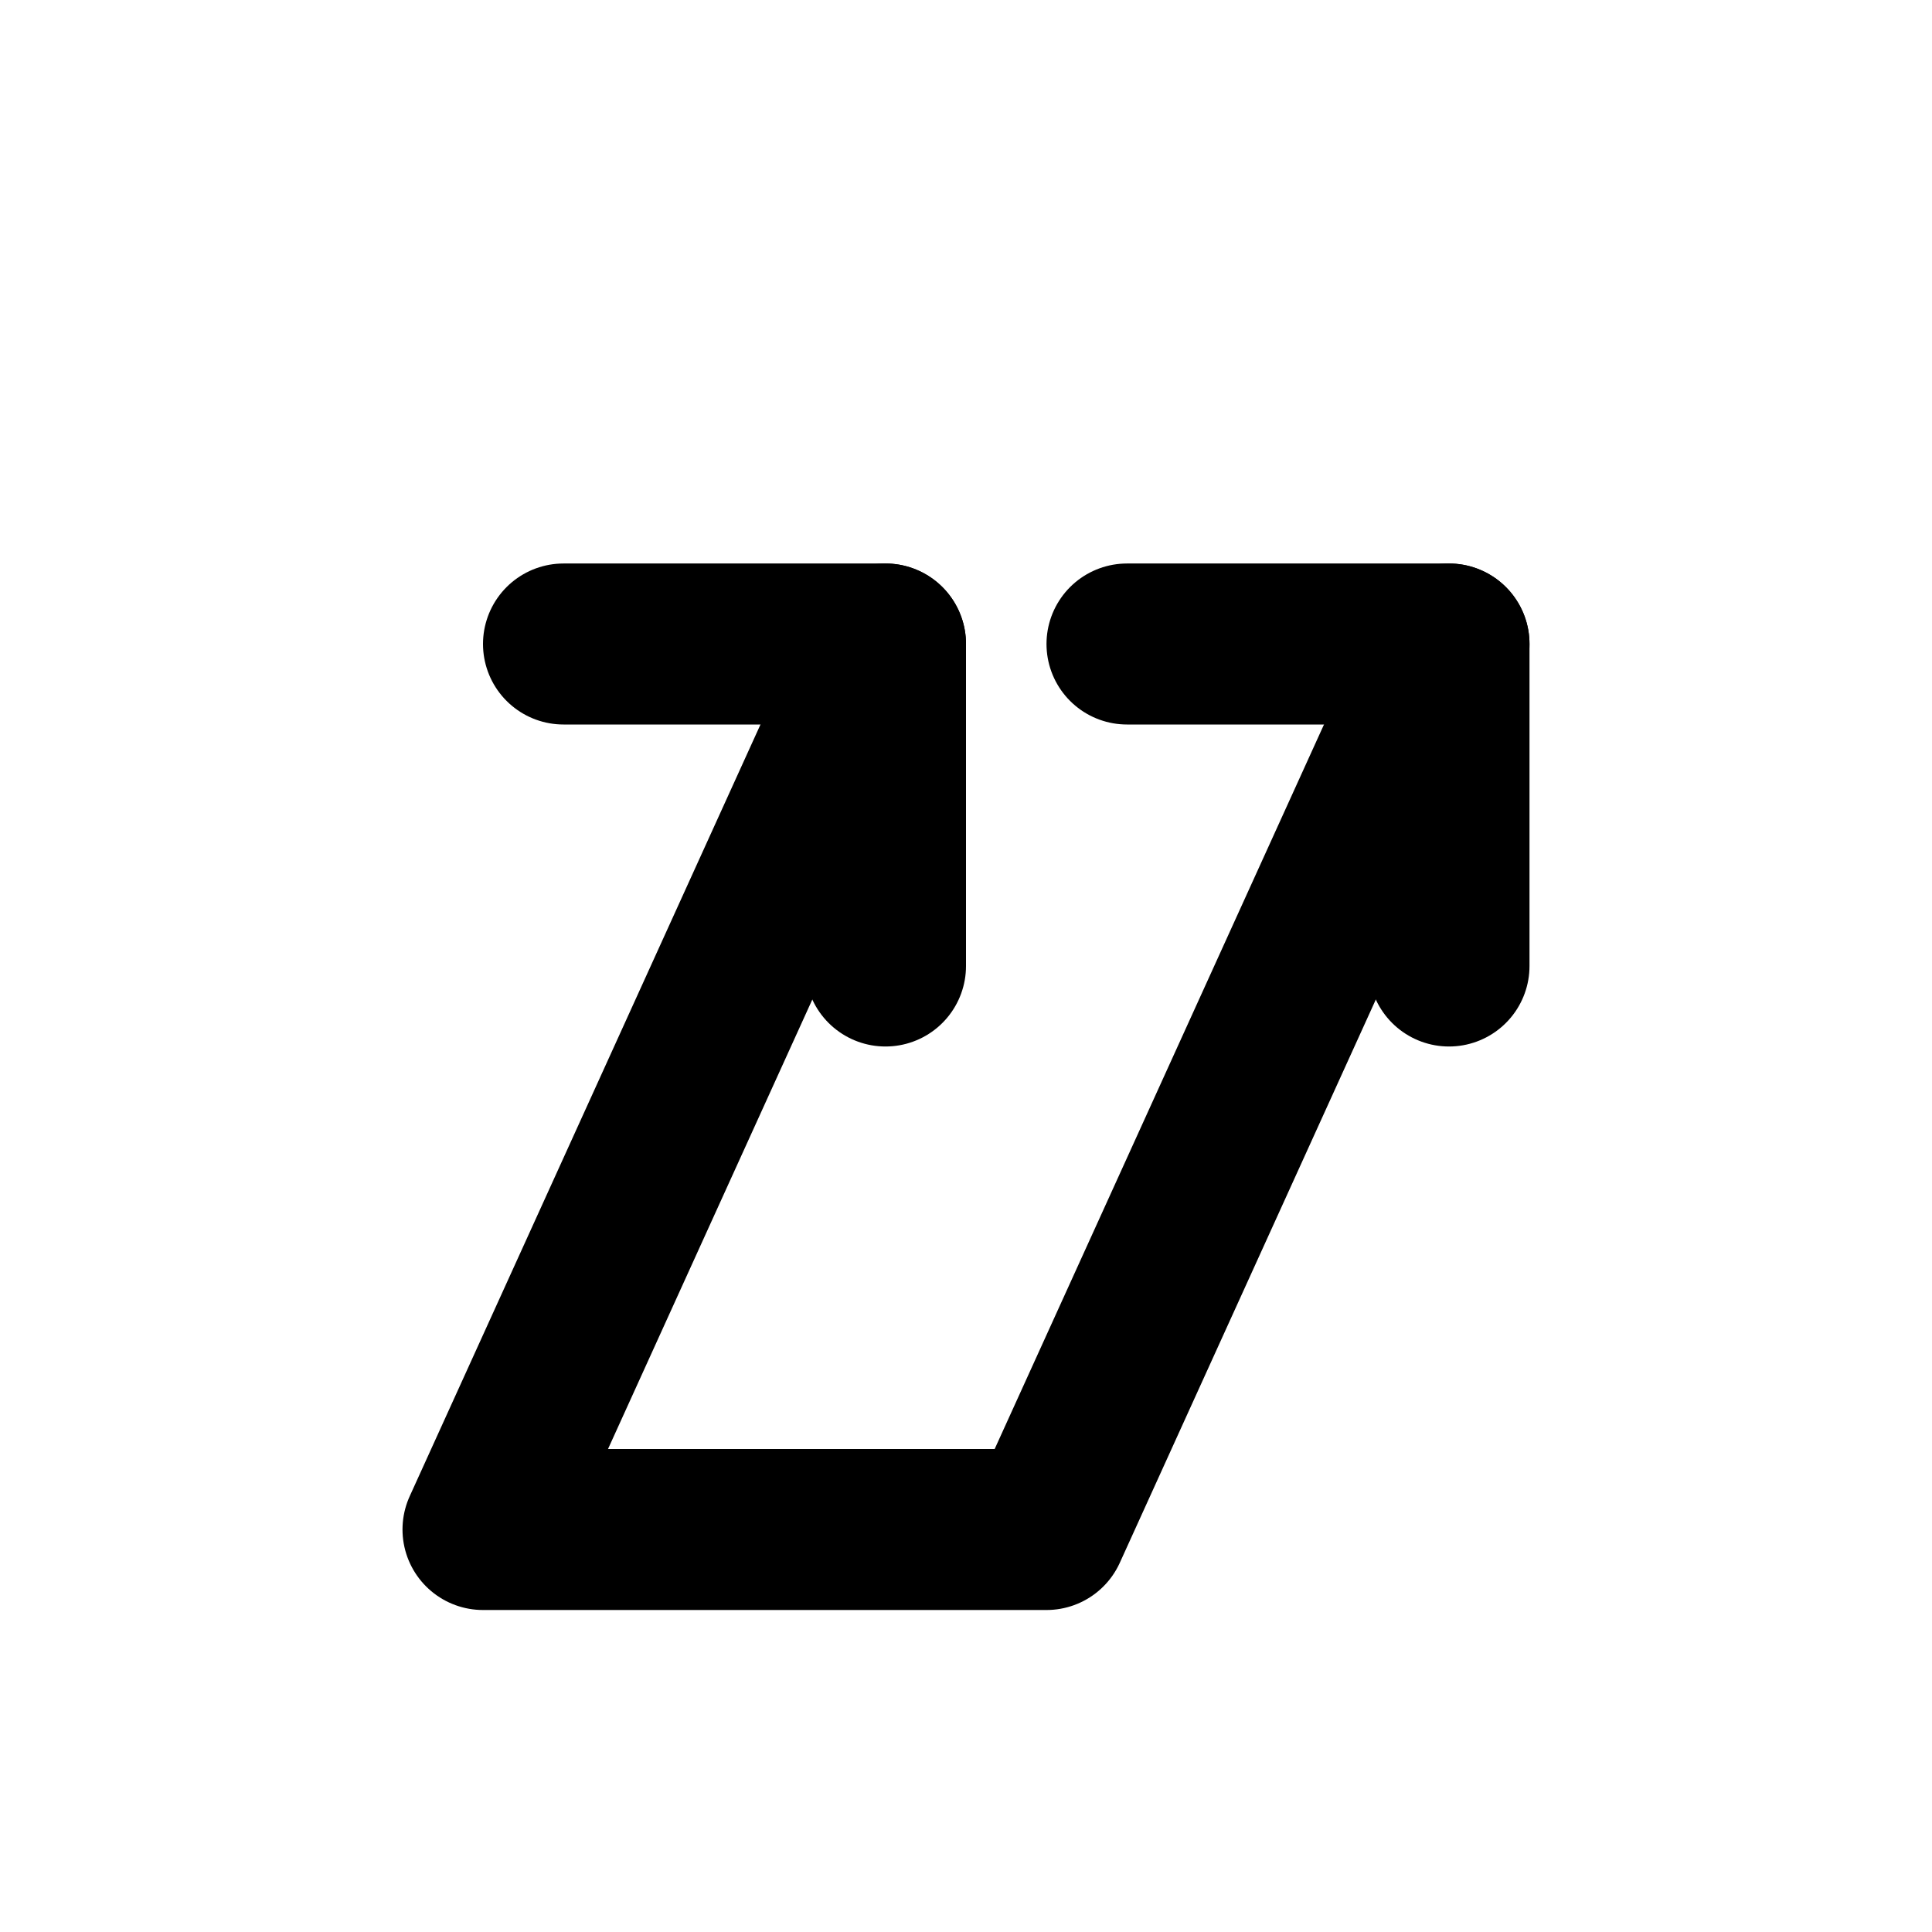
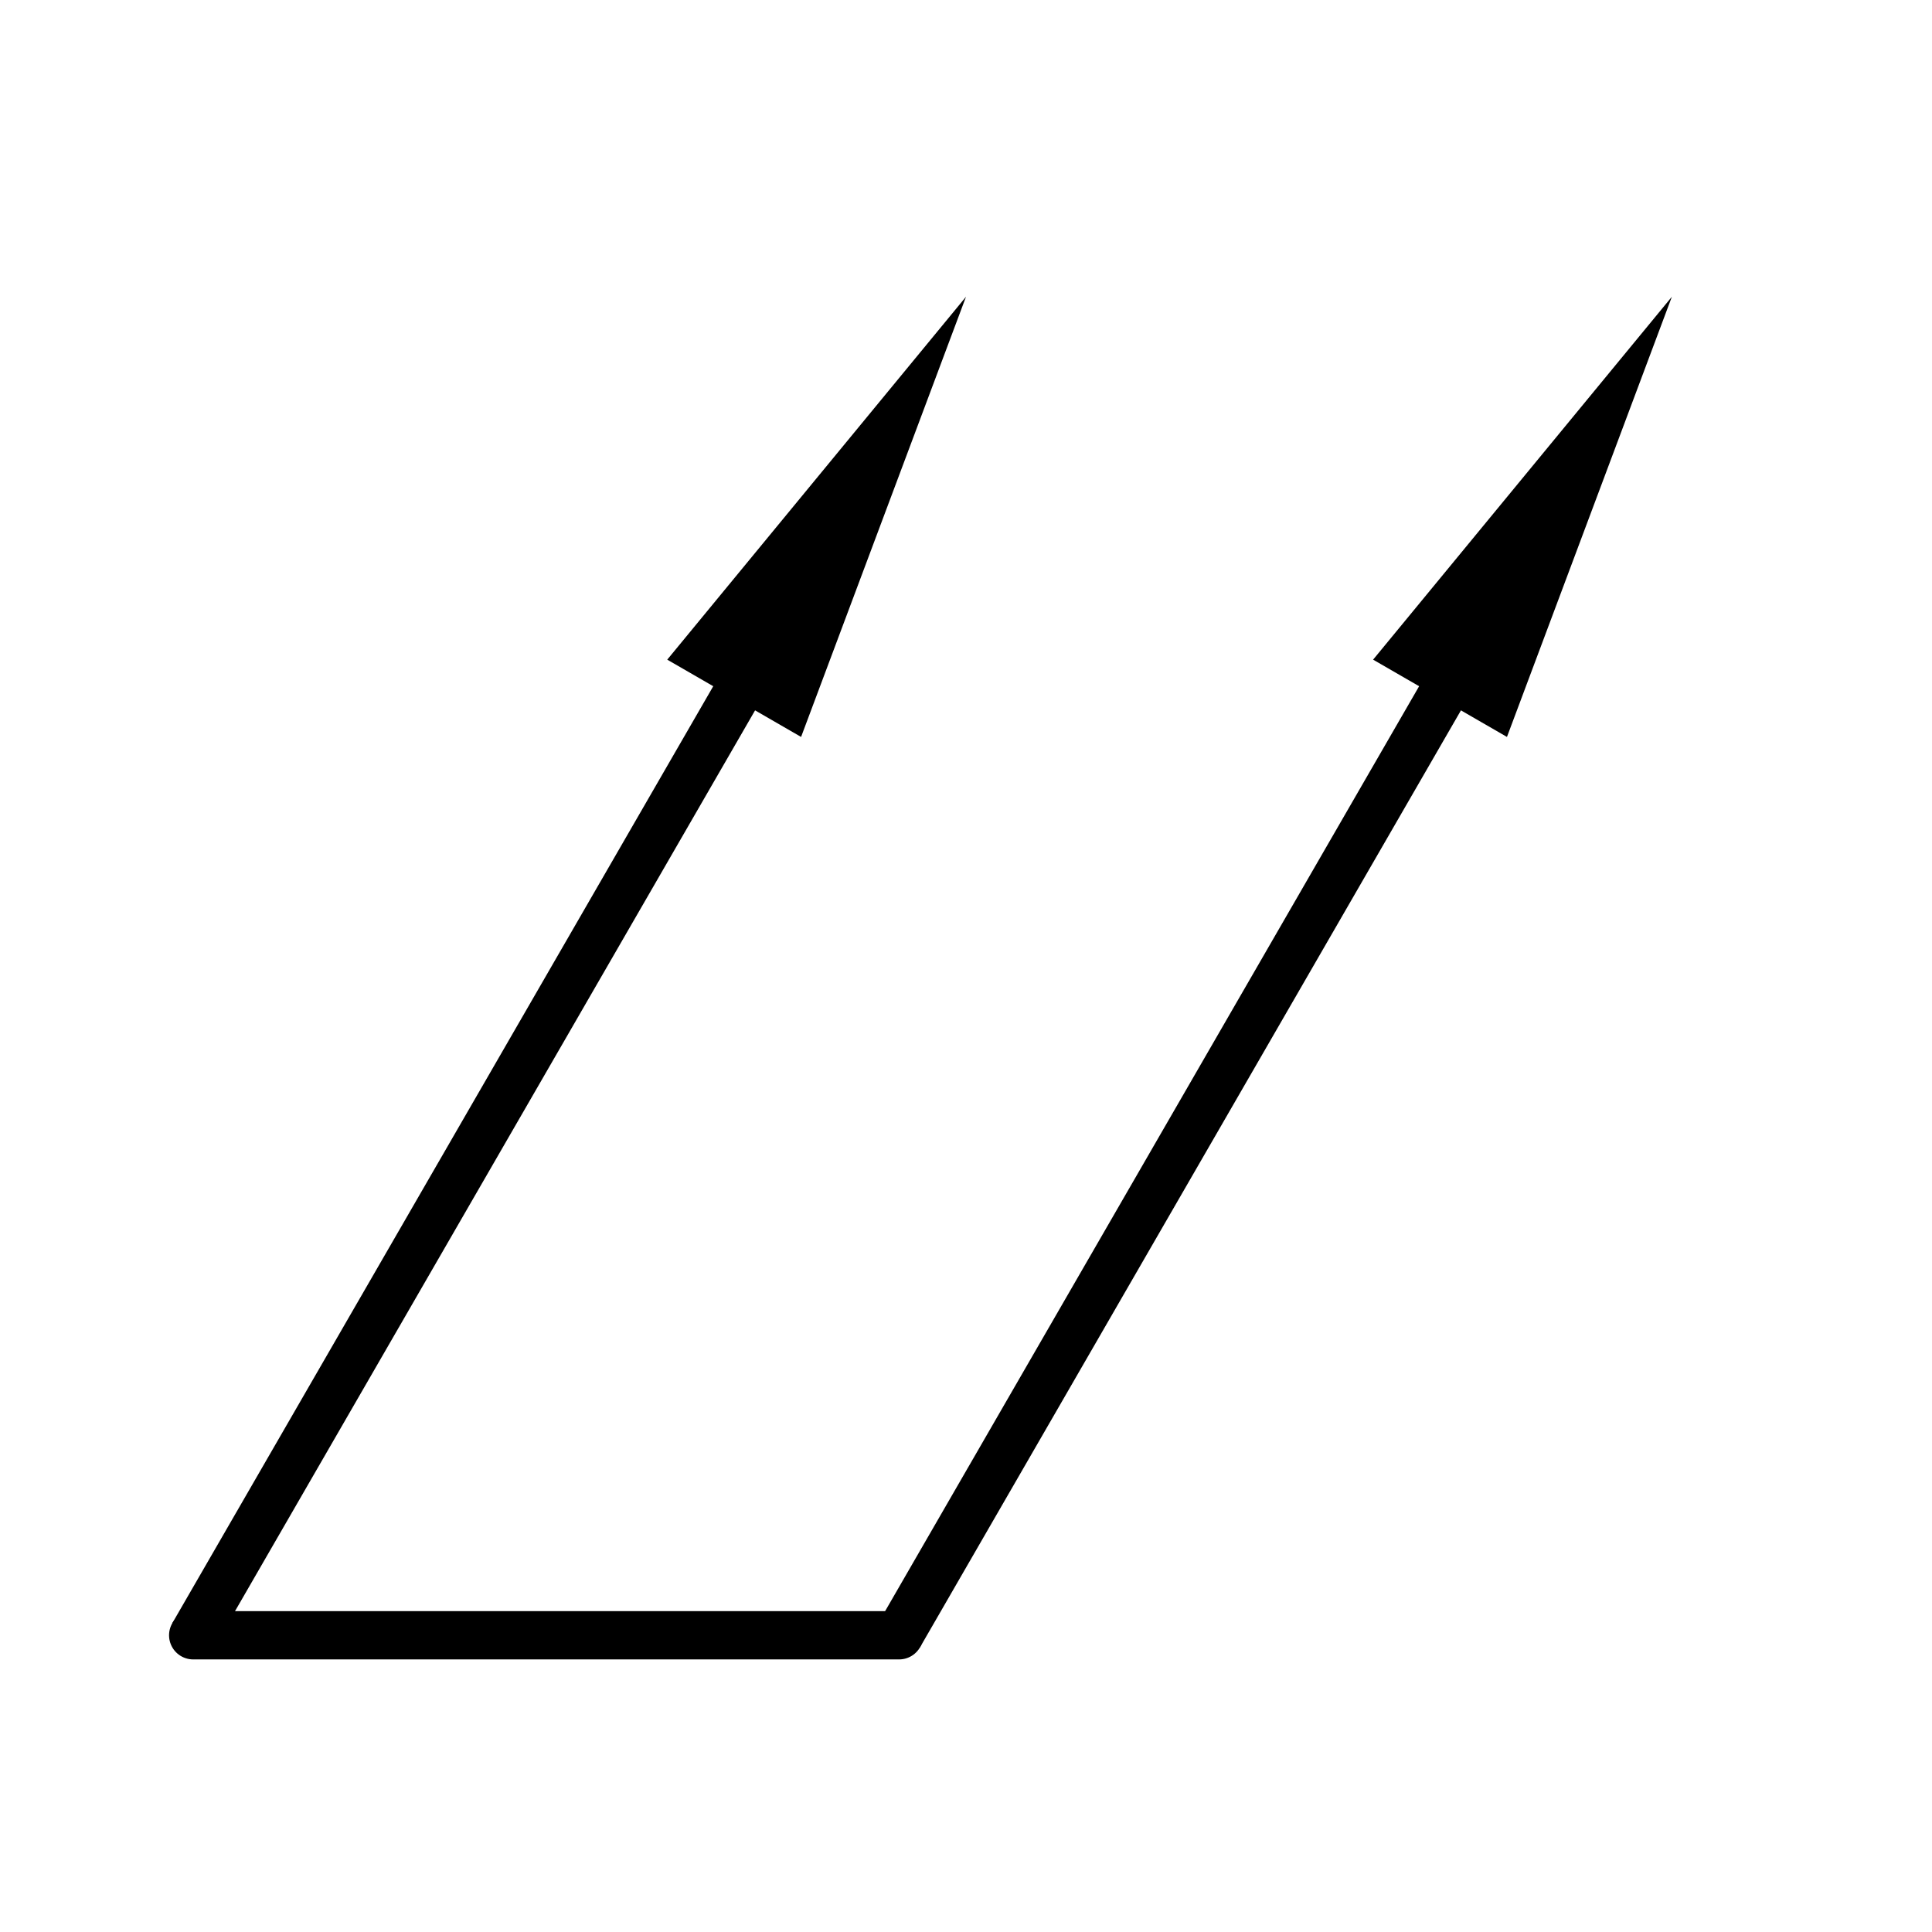
- <svg viewBox="0 0 24 24" fill="none" stroke="currentColor" stroke-width="2" stroke-linecap="round" stroke-linejoin="round">
-   <path d="M6 19L11 8M13 19L18 8M6 19h7" />
-   <path d="M7 8h4v4M14 8h4v4" />
+ <svg xmlns="http://www.w3.org/2000/svg" width="100%" height="100%" viewBox="0 0 250 250" version="1.1" xml:space="preserve" style="fill-rule:evenodd;clip-rule:evenodd;stroke-linecap:round;stroke-miterlimit:1.414;">
+   <g id="Layer1">
+     <path d="M112.5,60.048L25,211.603L112.5,60.048Z" style="fill:none;stroke-width:6.25px;stroke:black;" />
+     <path d="M25,211.603L116.34,211.603" style="fill:none;stroke-width:6.25px;stroke:black;" />
+     <path d="M125,38.398L86.34,85.359L103.66,95.359L125,38.398" style="fill:black;" />
+     <path d="M116.34,211.603L203.84,60.048" style="fill:none;stroke-width:6.25px;stroke-linecap:butt;stroke:black;" />
+     <path d="M216.34,38.398L177.679,85.359L195,95.359L216.34,38.398" style="fill:black;" />
+   </g>
</svg>
